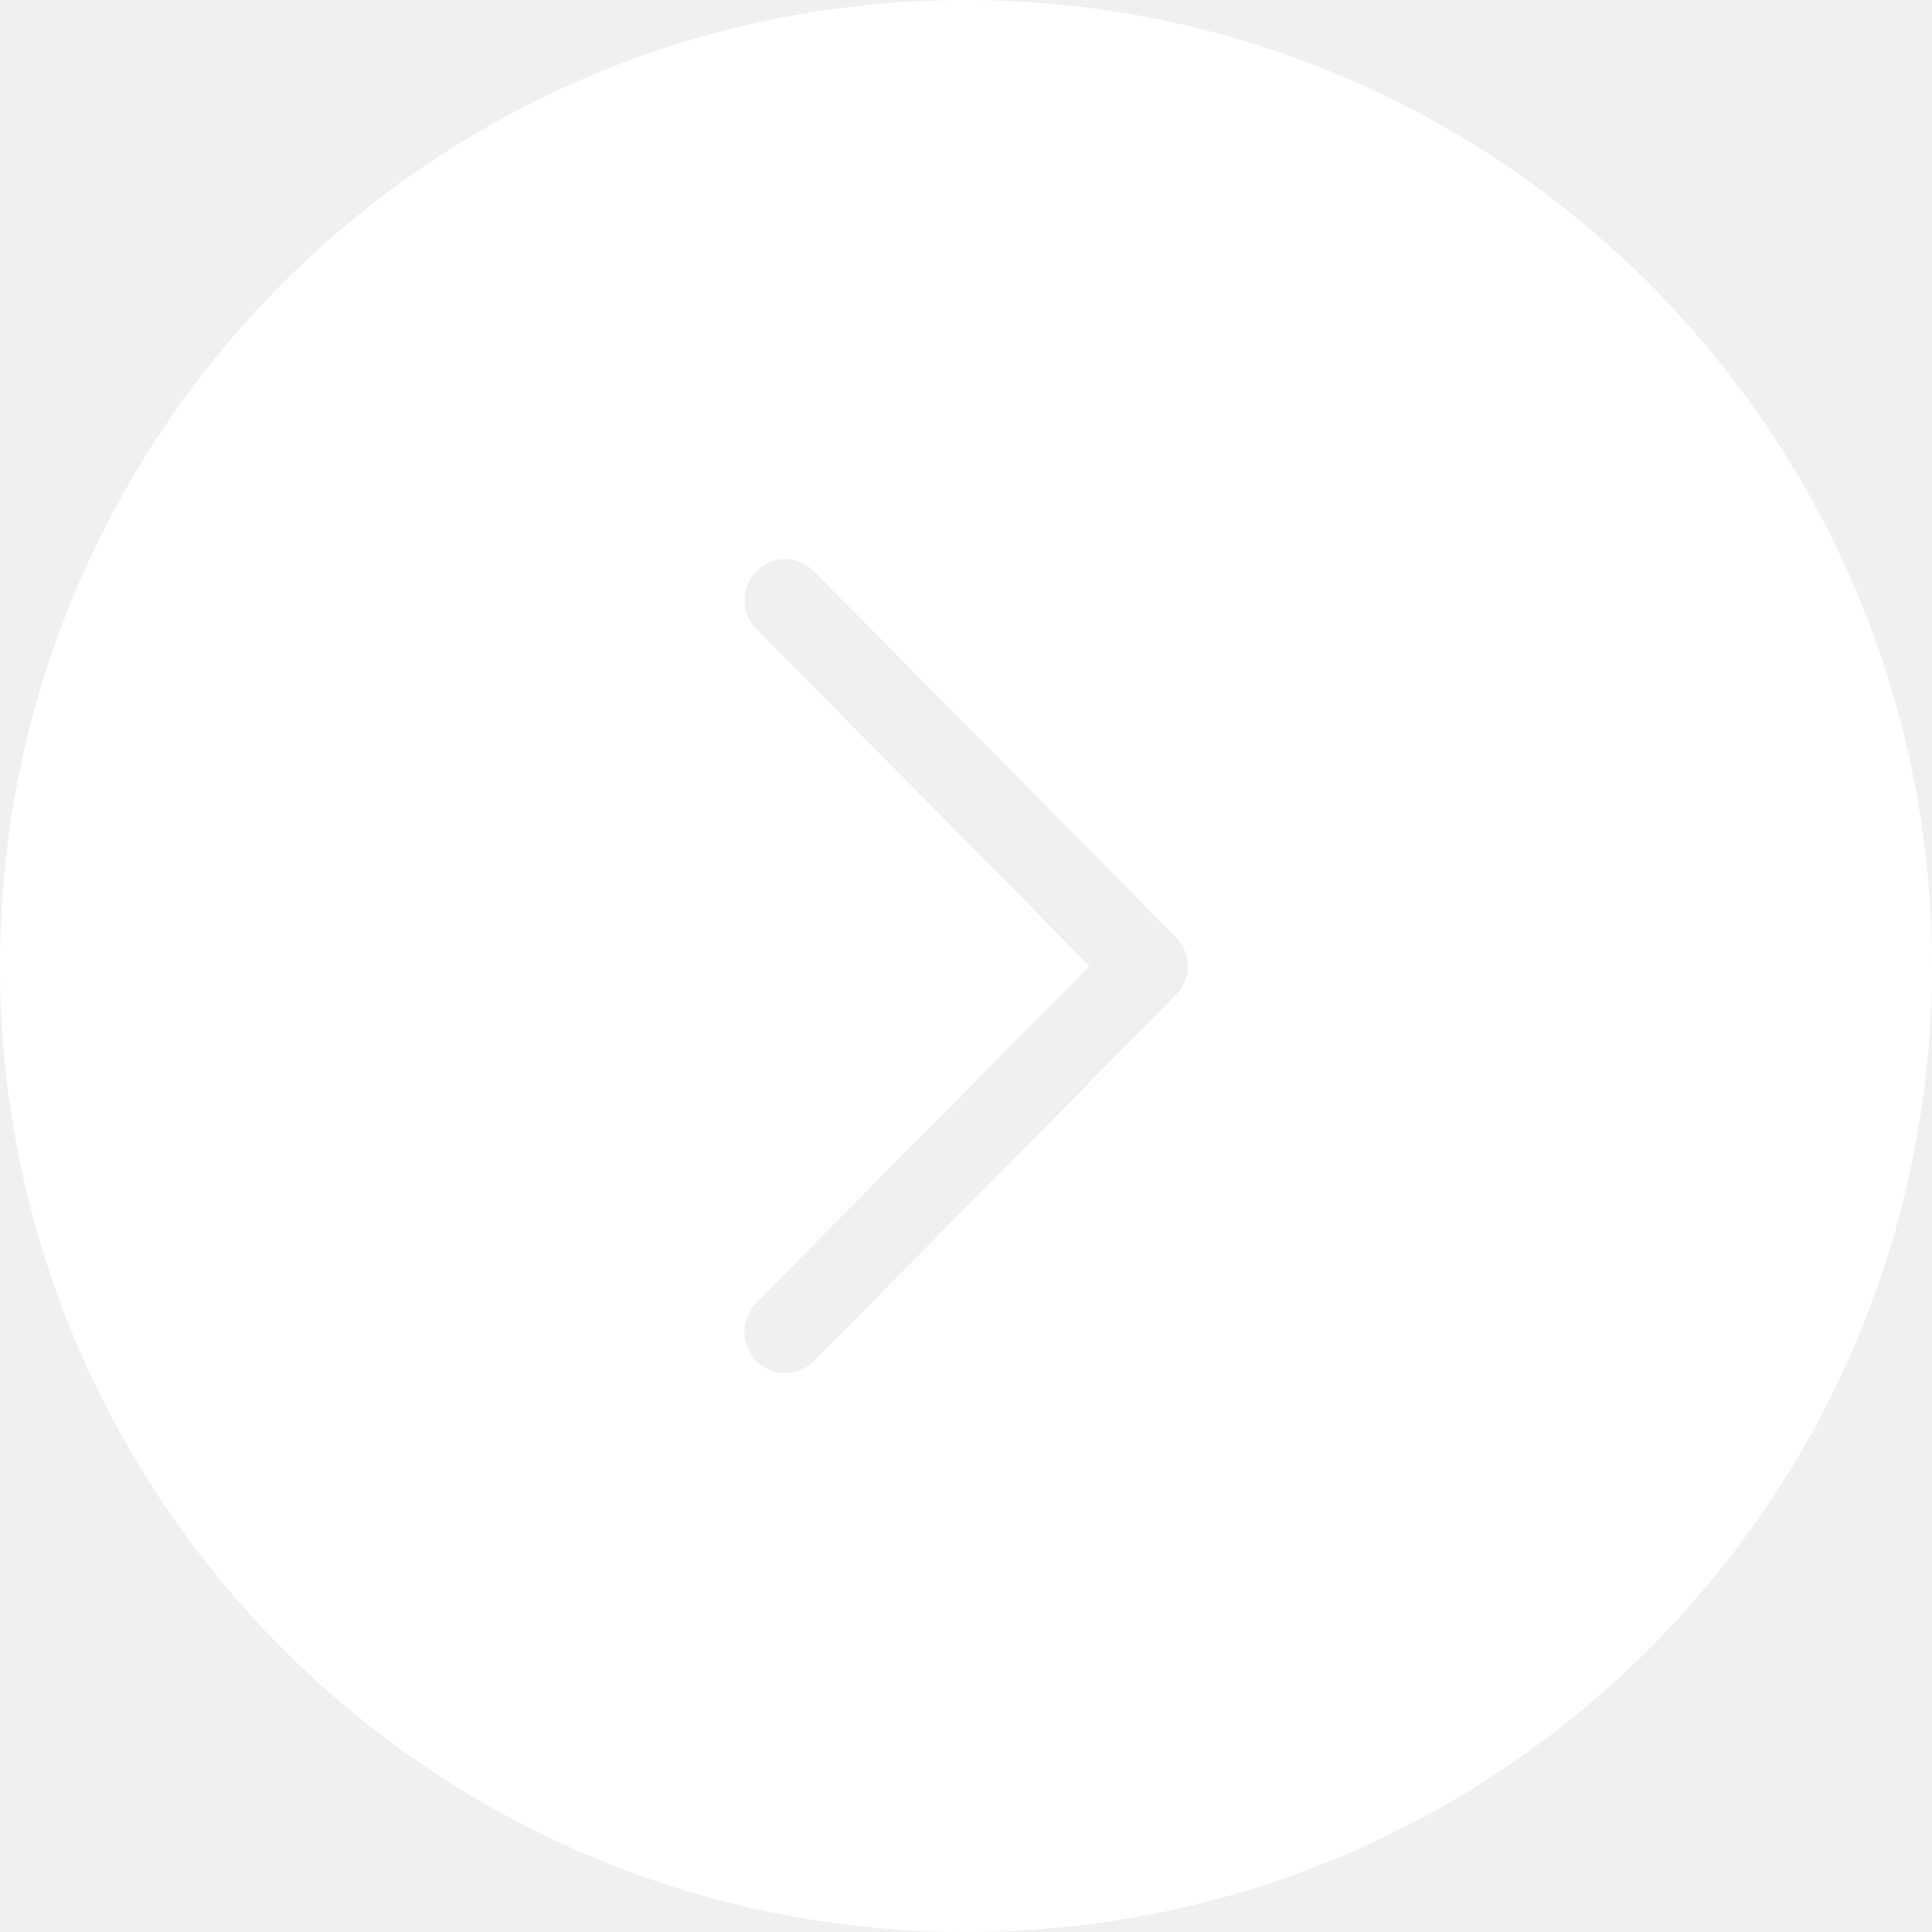
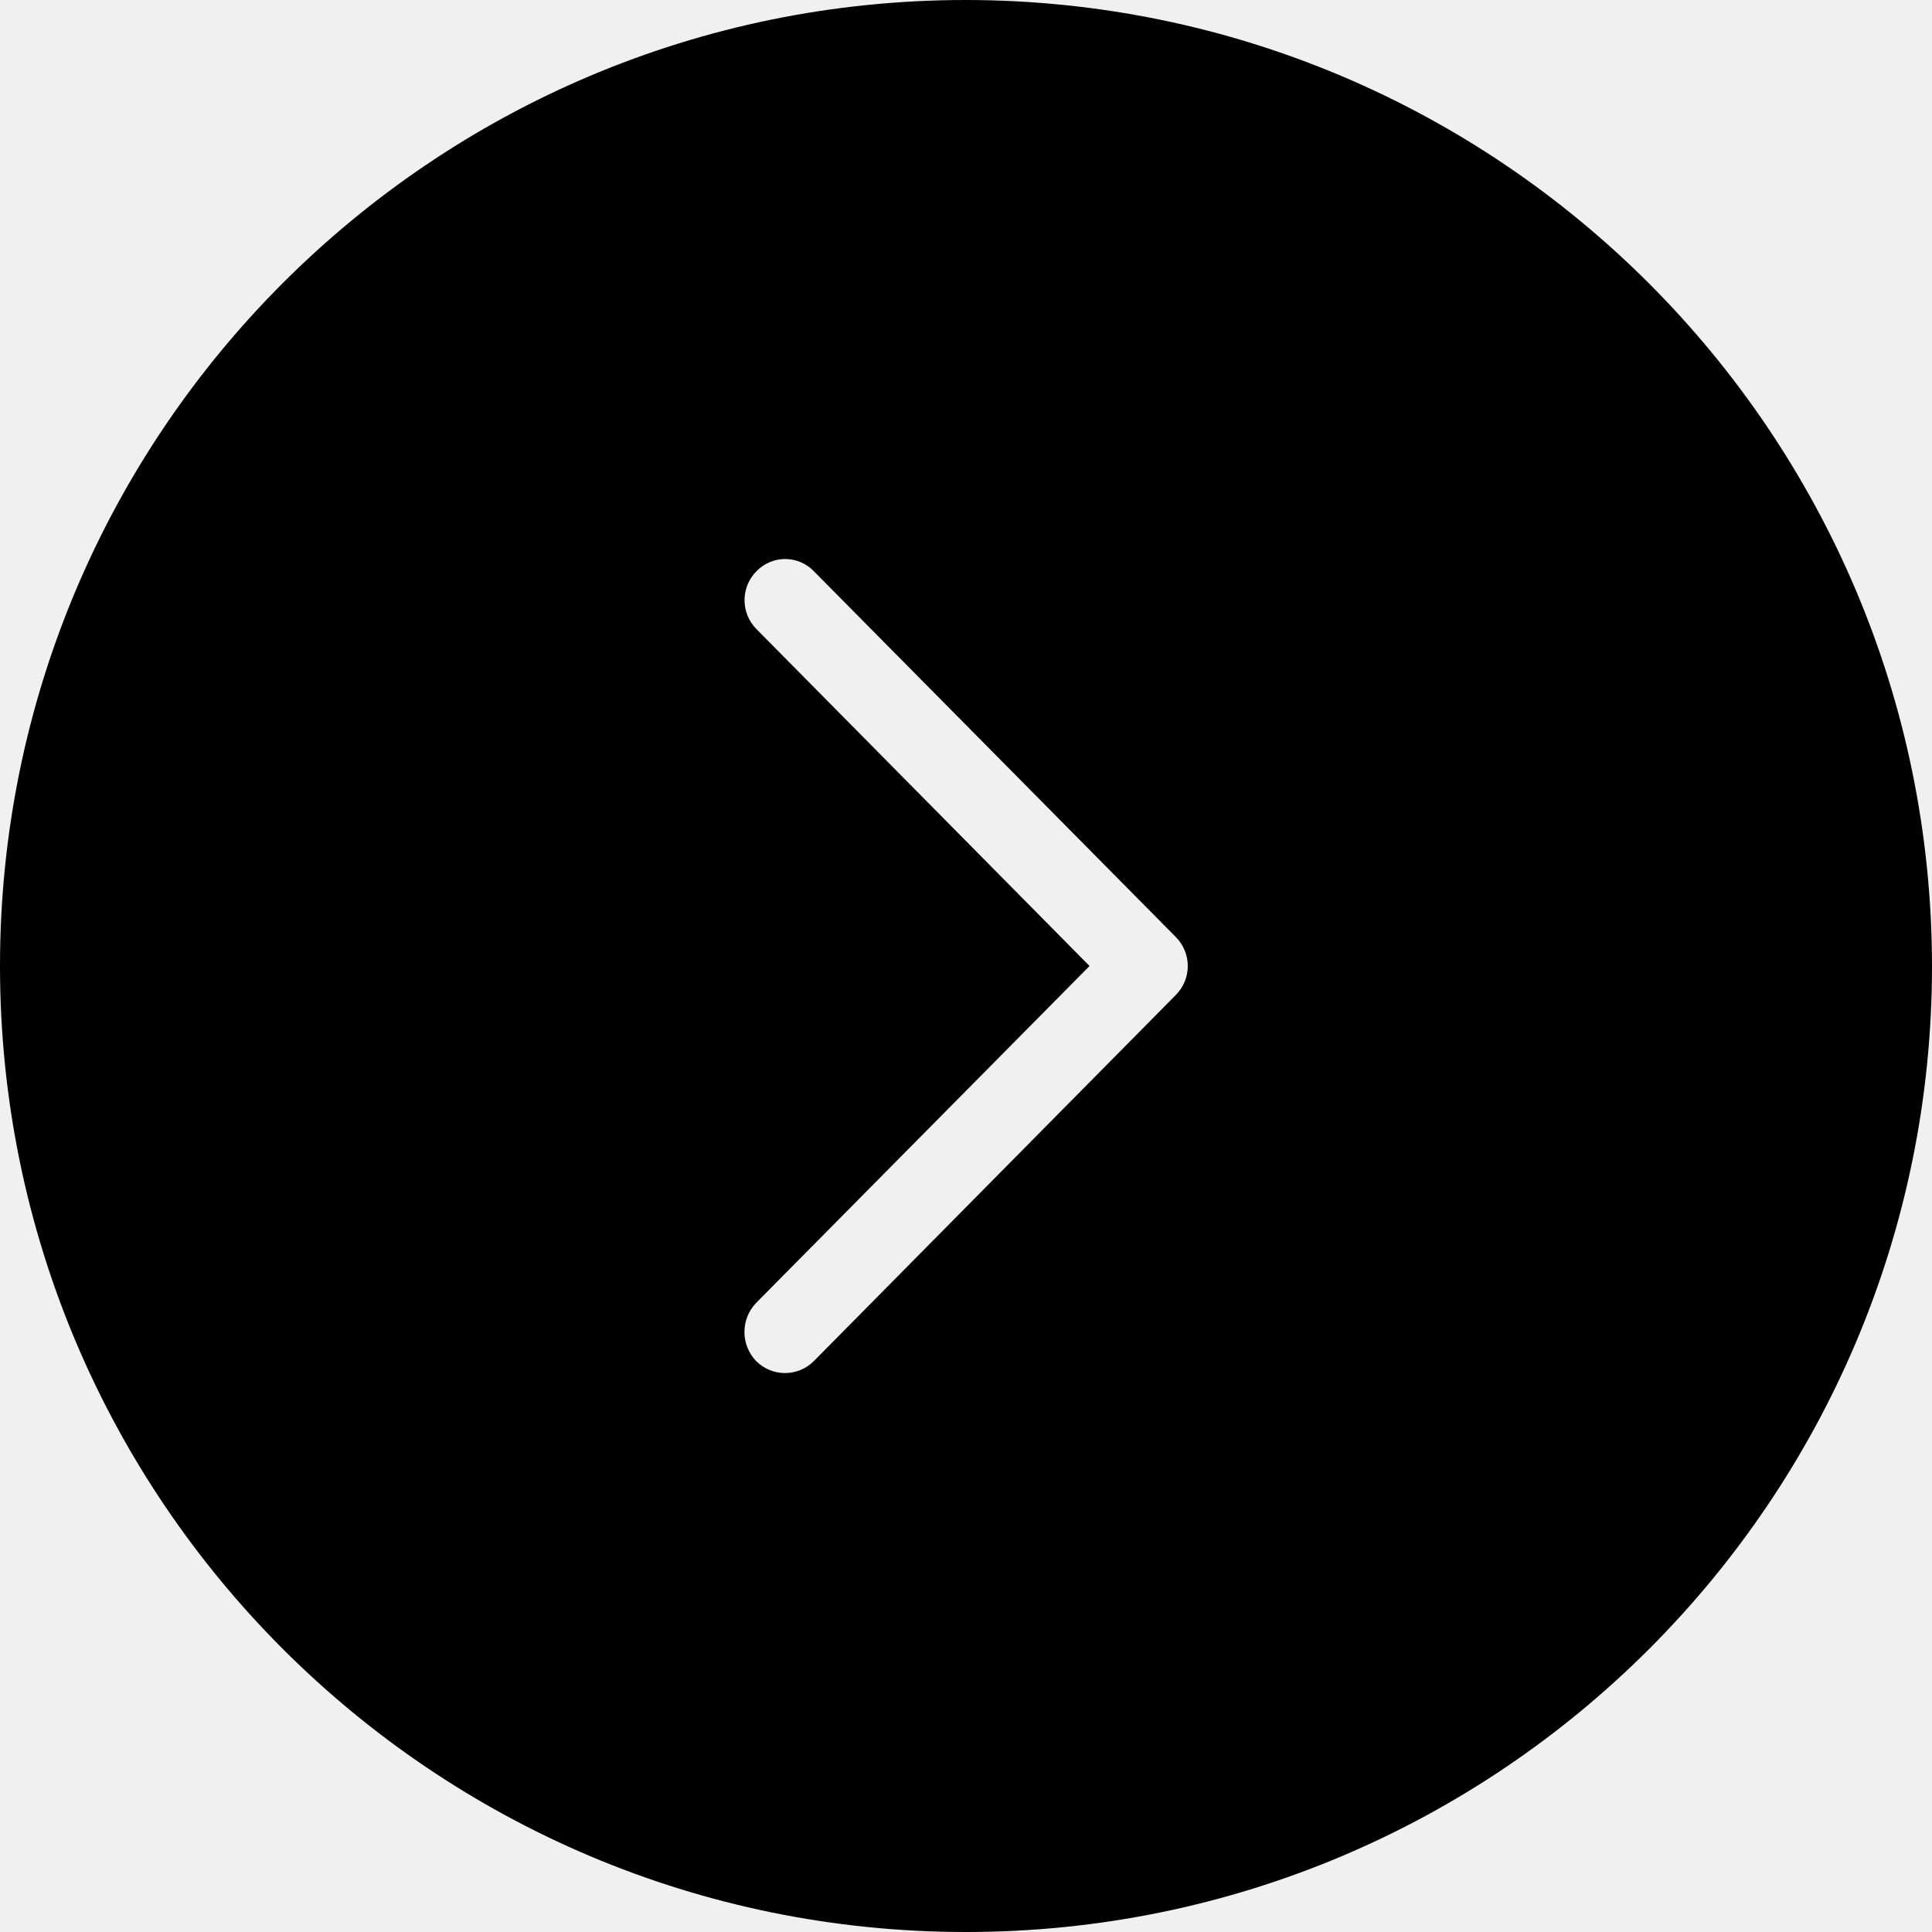
<svg xmlns="http://www.w3.org/2000/svg" viewBox="0 0 60.68 60.68">
  <defs>
-     <style>.cls-1{fill:#fff;}</style>
+     <style>.cls-1{fill:#000;}</style>
  </defs>
  <g id="Layer_2" data-name="Layer 2">
    <g id="Layer_1-2" data-name="Layer 1">
      <path class="cls-1" d="M30.34,0A30.34,30.34,0,1,0,60.68,30.34,30.37,30.37,0,0,0,30.34,0Zm6.59,31.25L25.56,42.75a1.28,1.28,0,0,1-1.81,0,1.32,1.32,0,0,1,0-1.83L34.22,30.34,23.76,19.76a1.29,1.29,0,0,1,0-1.82,1.25,1.25,0,0,1,1.8,0L36.93,29.43A1.29,1.29,0,0,1,36.93,31.25Z" />
    </g>
  </g>
</svg>
